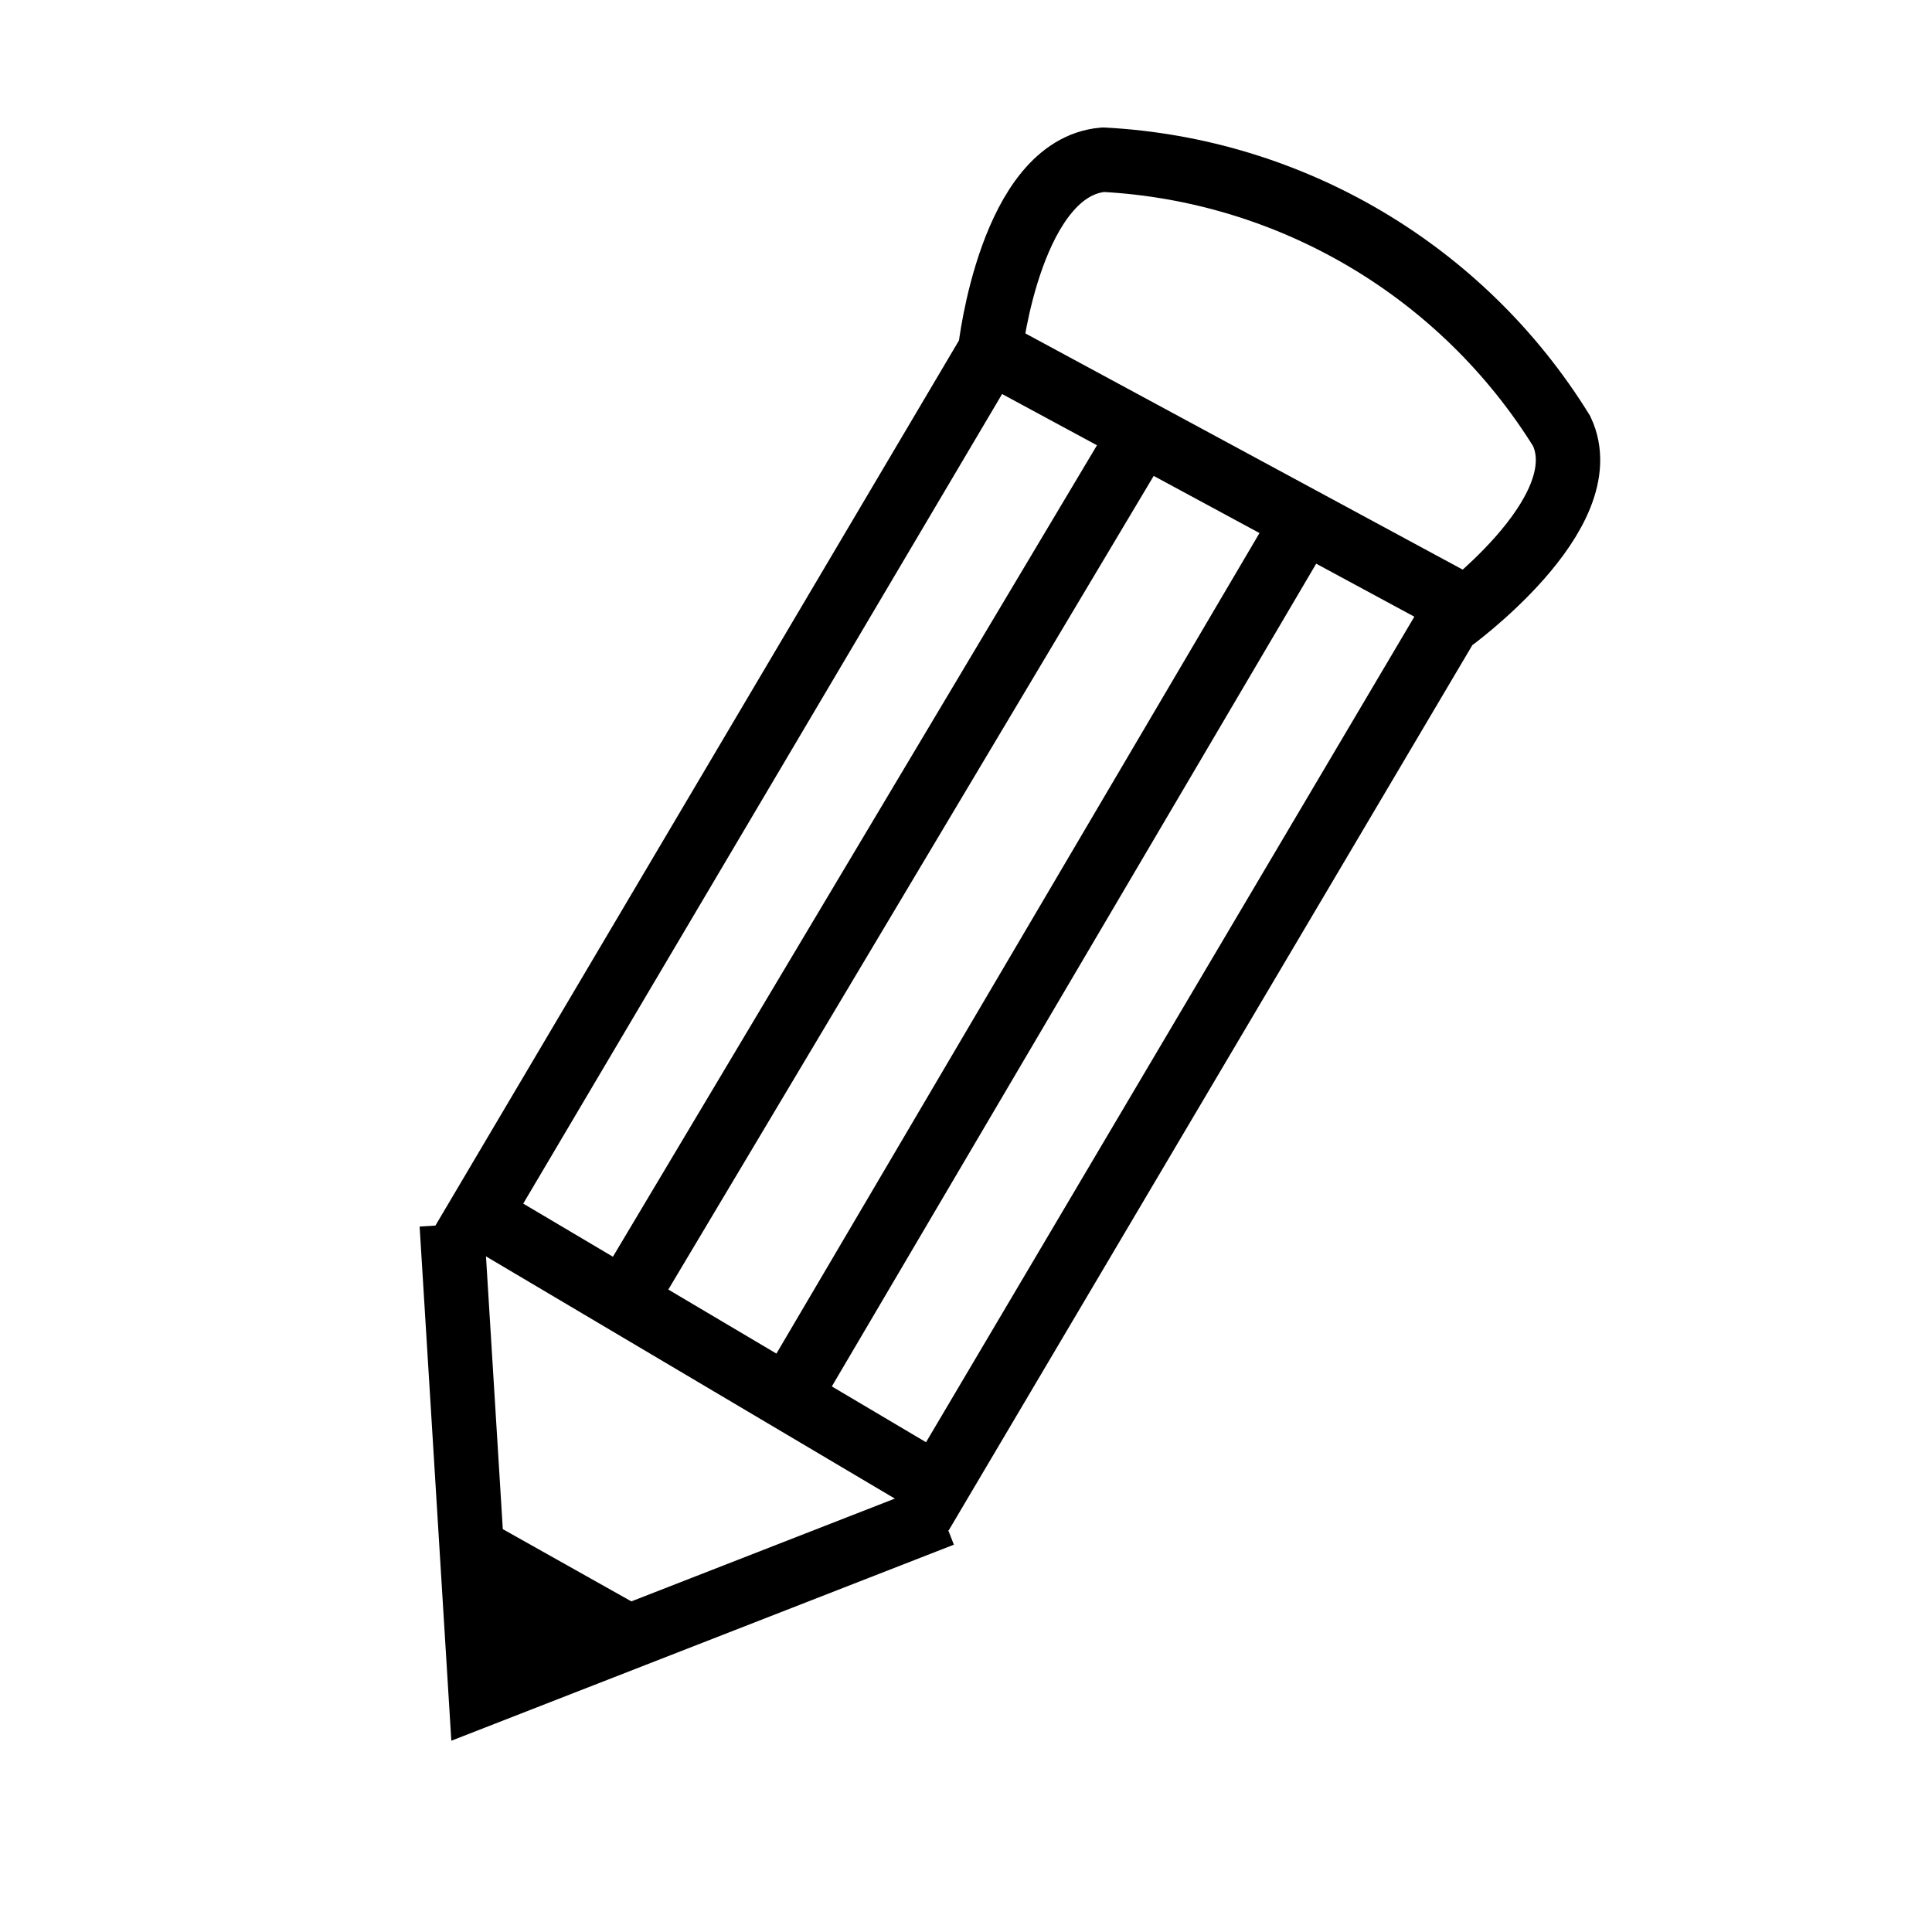
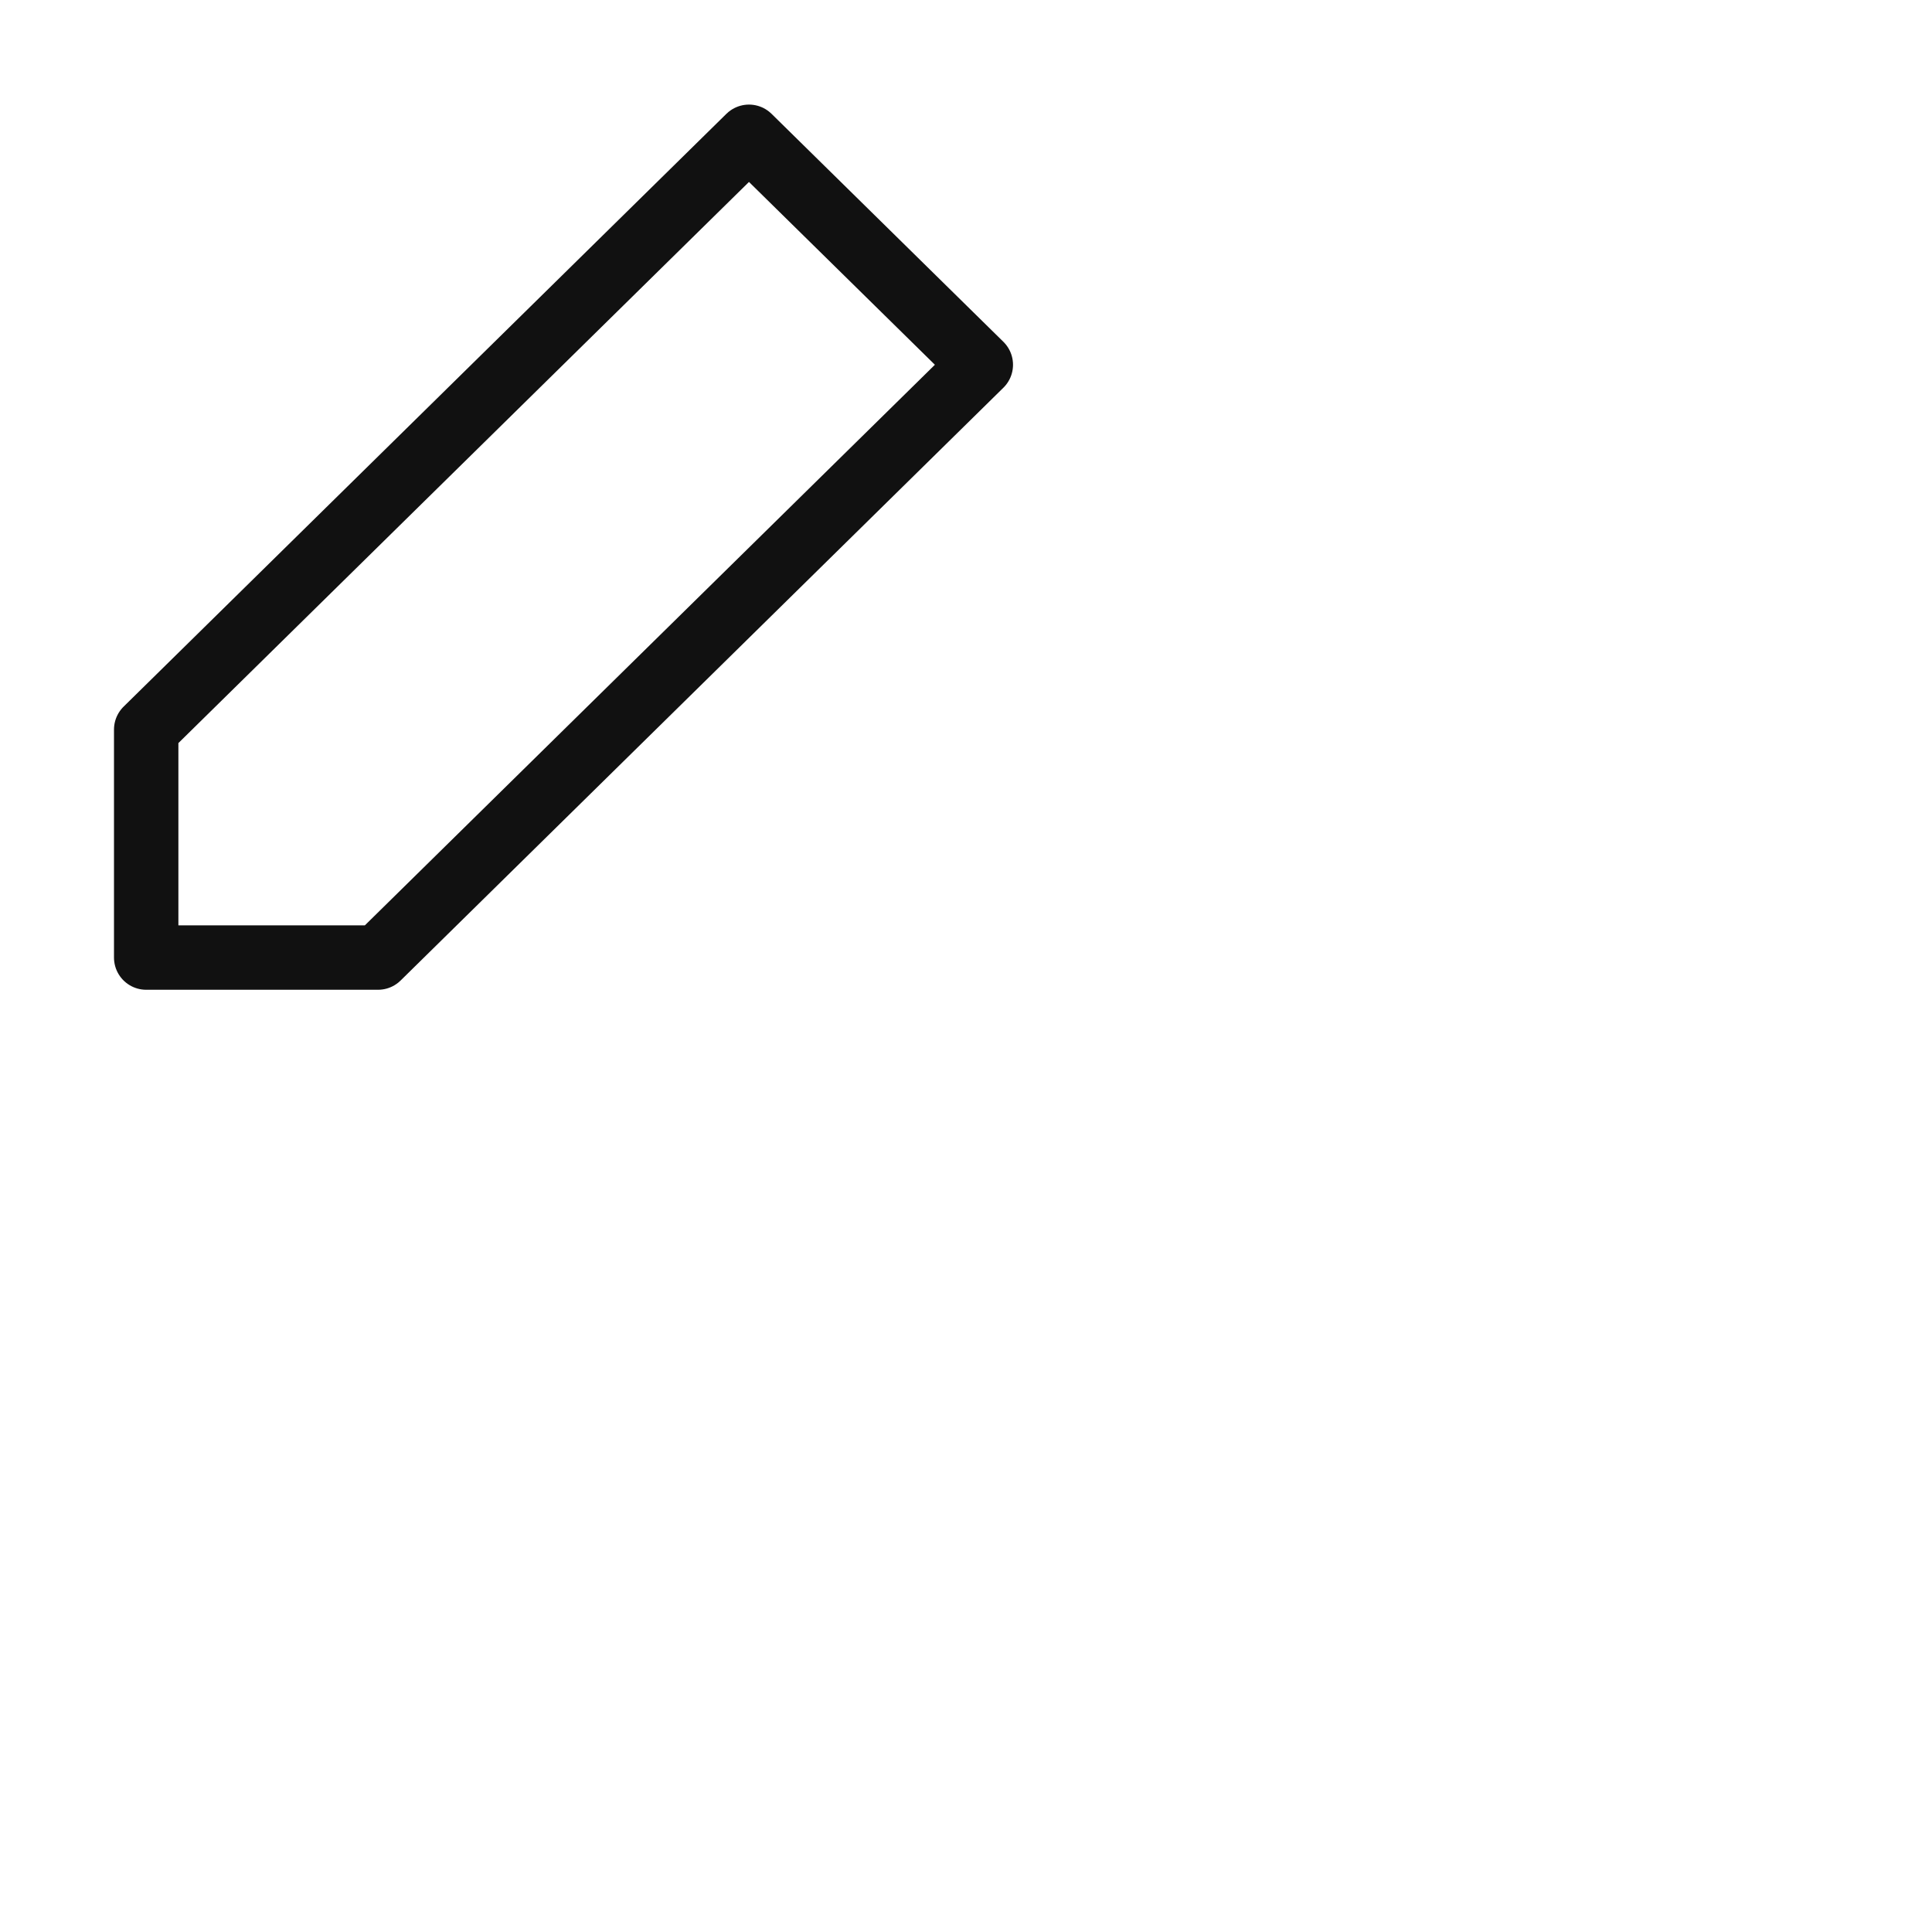
<svg xmlns="http://www.w3.org/2000/svg" height="60" width="60" viewBox="0 0 60 60">
  <g stroke-width="2" fill="none" stroke="#000">
-     <path d="M34.26 4.96c-2.85.25-3.5 5.8-3.51 5.94L14.88 37.73l14.23 8.43 15.87-26.83H45s4.7-3.37 3.5-5.94a17.85 17.85 0 00-14.23-8.43z" />
-     <path d="M14.93 52.6l5.51-2.4-5.98-3.36.46 5.8" fill="#000" stroke="none" />
-     <path d="M35.38 13.58L19.56 40.1m20.8-23.69L24.6 43.18" />
-     <path d="M14.03 38.03l.9 14.6 14.33-5.59" stroke-width="2" />
-     <path d="M30.75 10.9l14.57 7.87v0" />
+     <path stroke="#111" stroke-linecap="round" stroke-linejoin="round" stroke-width="2" d="M23.26 4.248l7.2 7.08-18.72 18.41h-7.2v-7.08l18.72-18.41z" />
  </g>
</svg>
